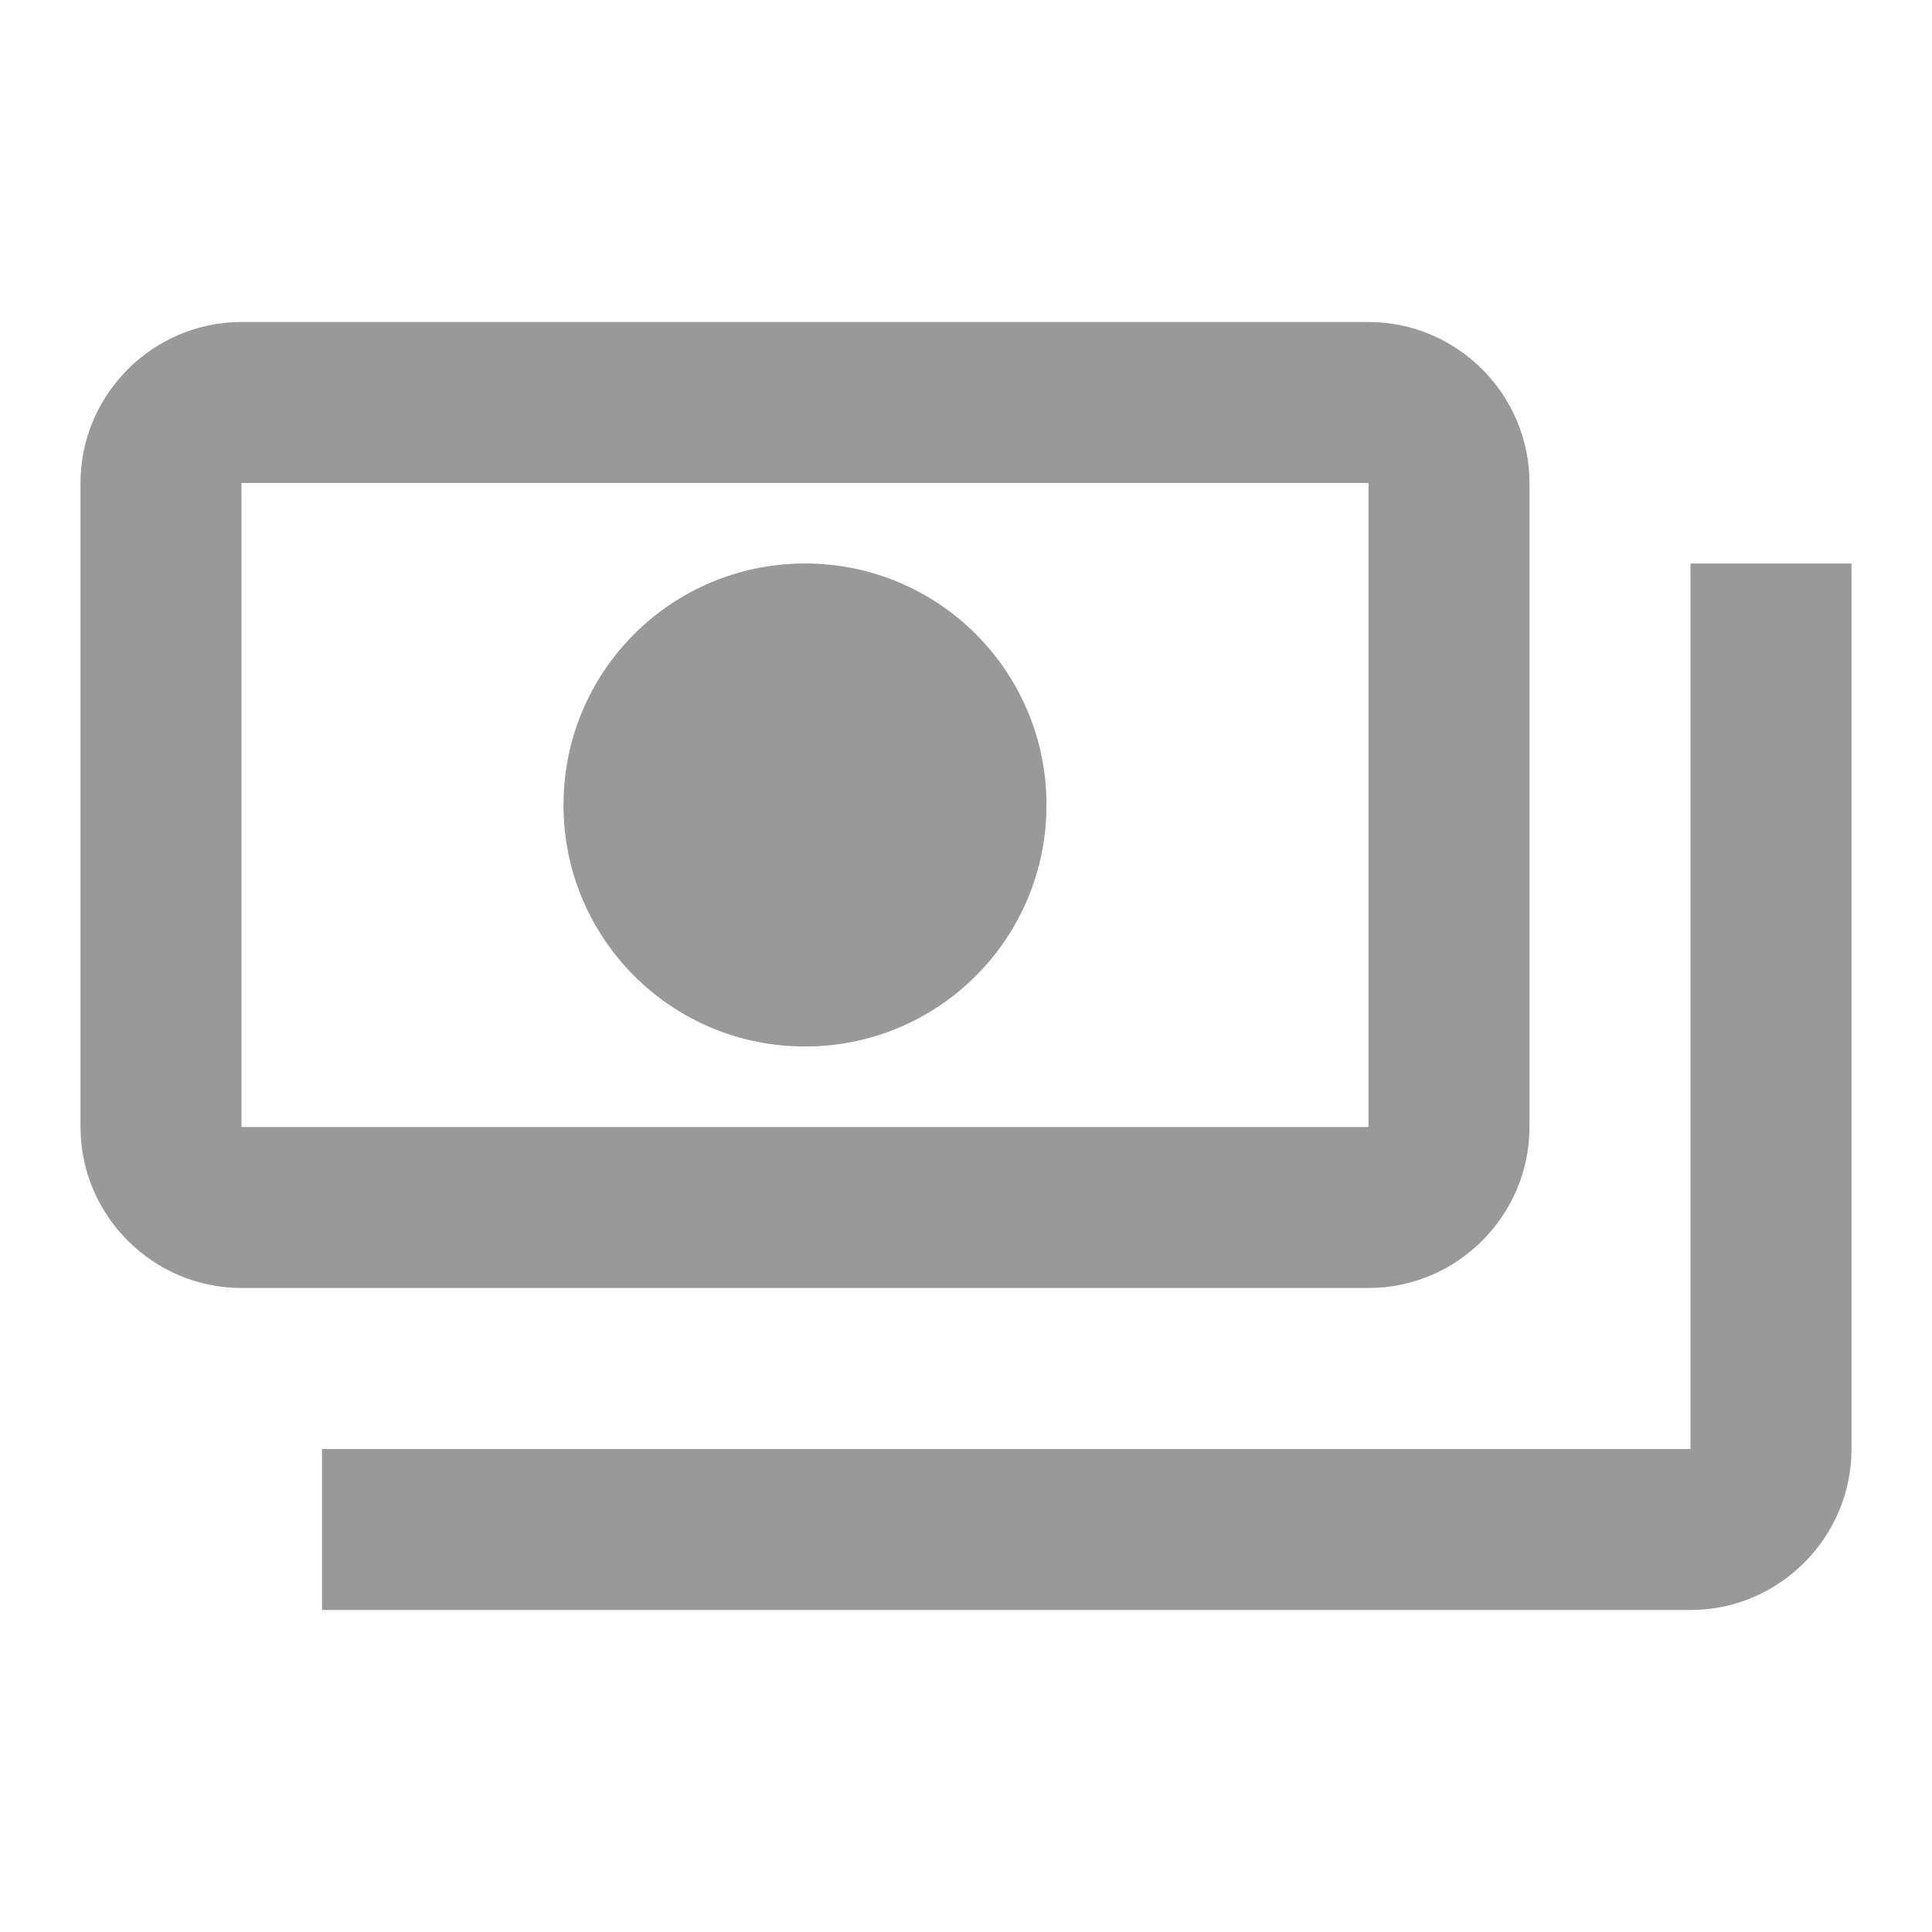
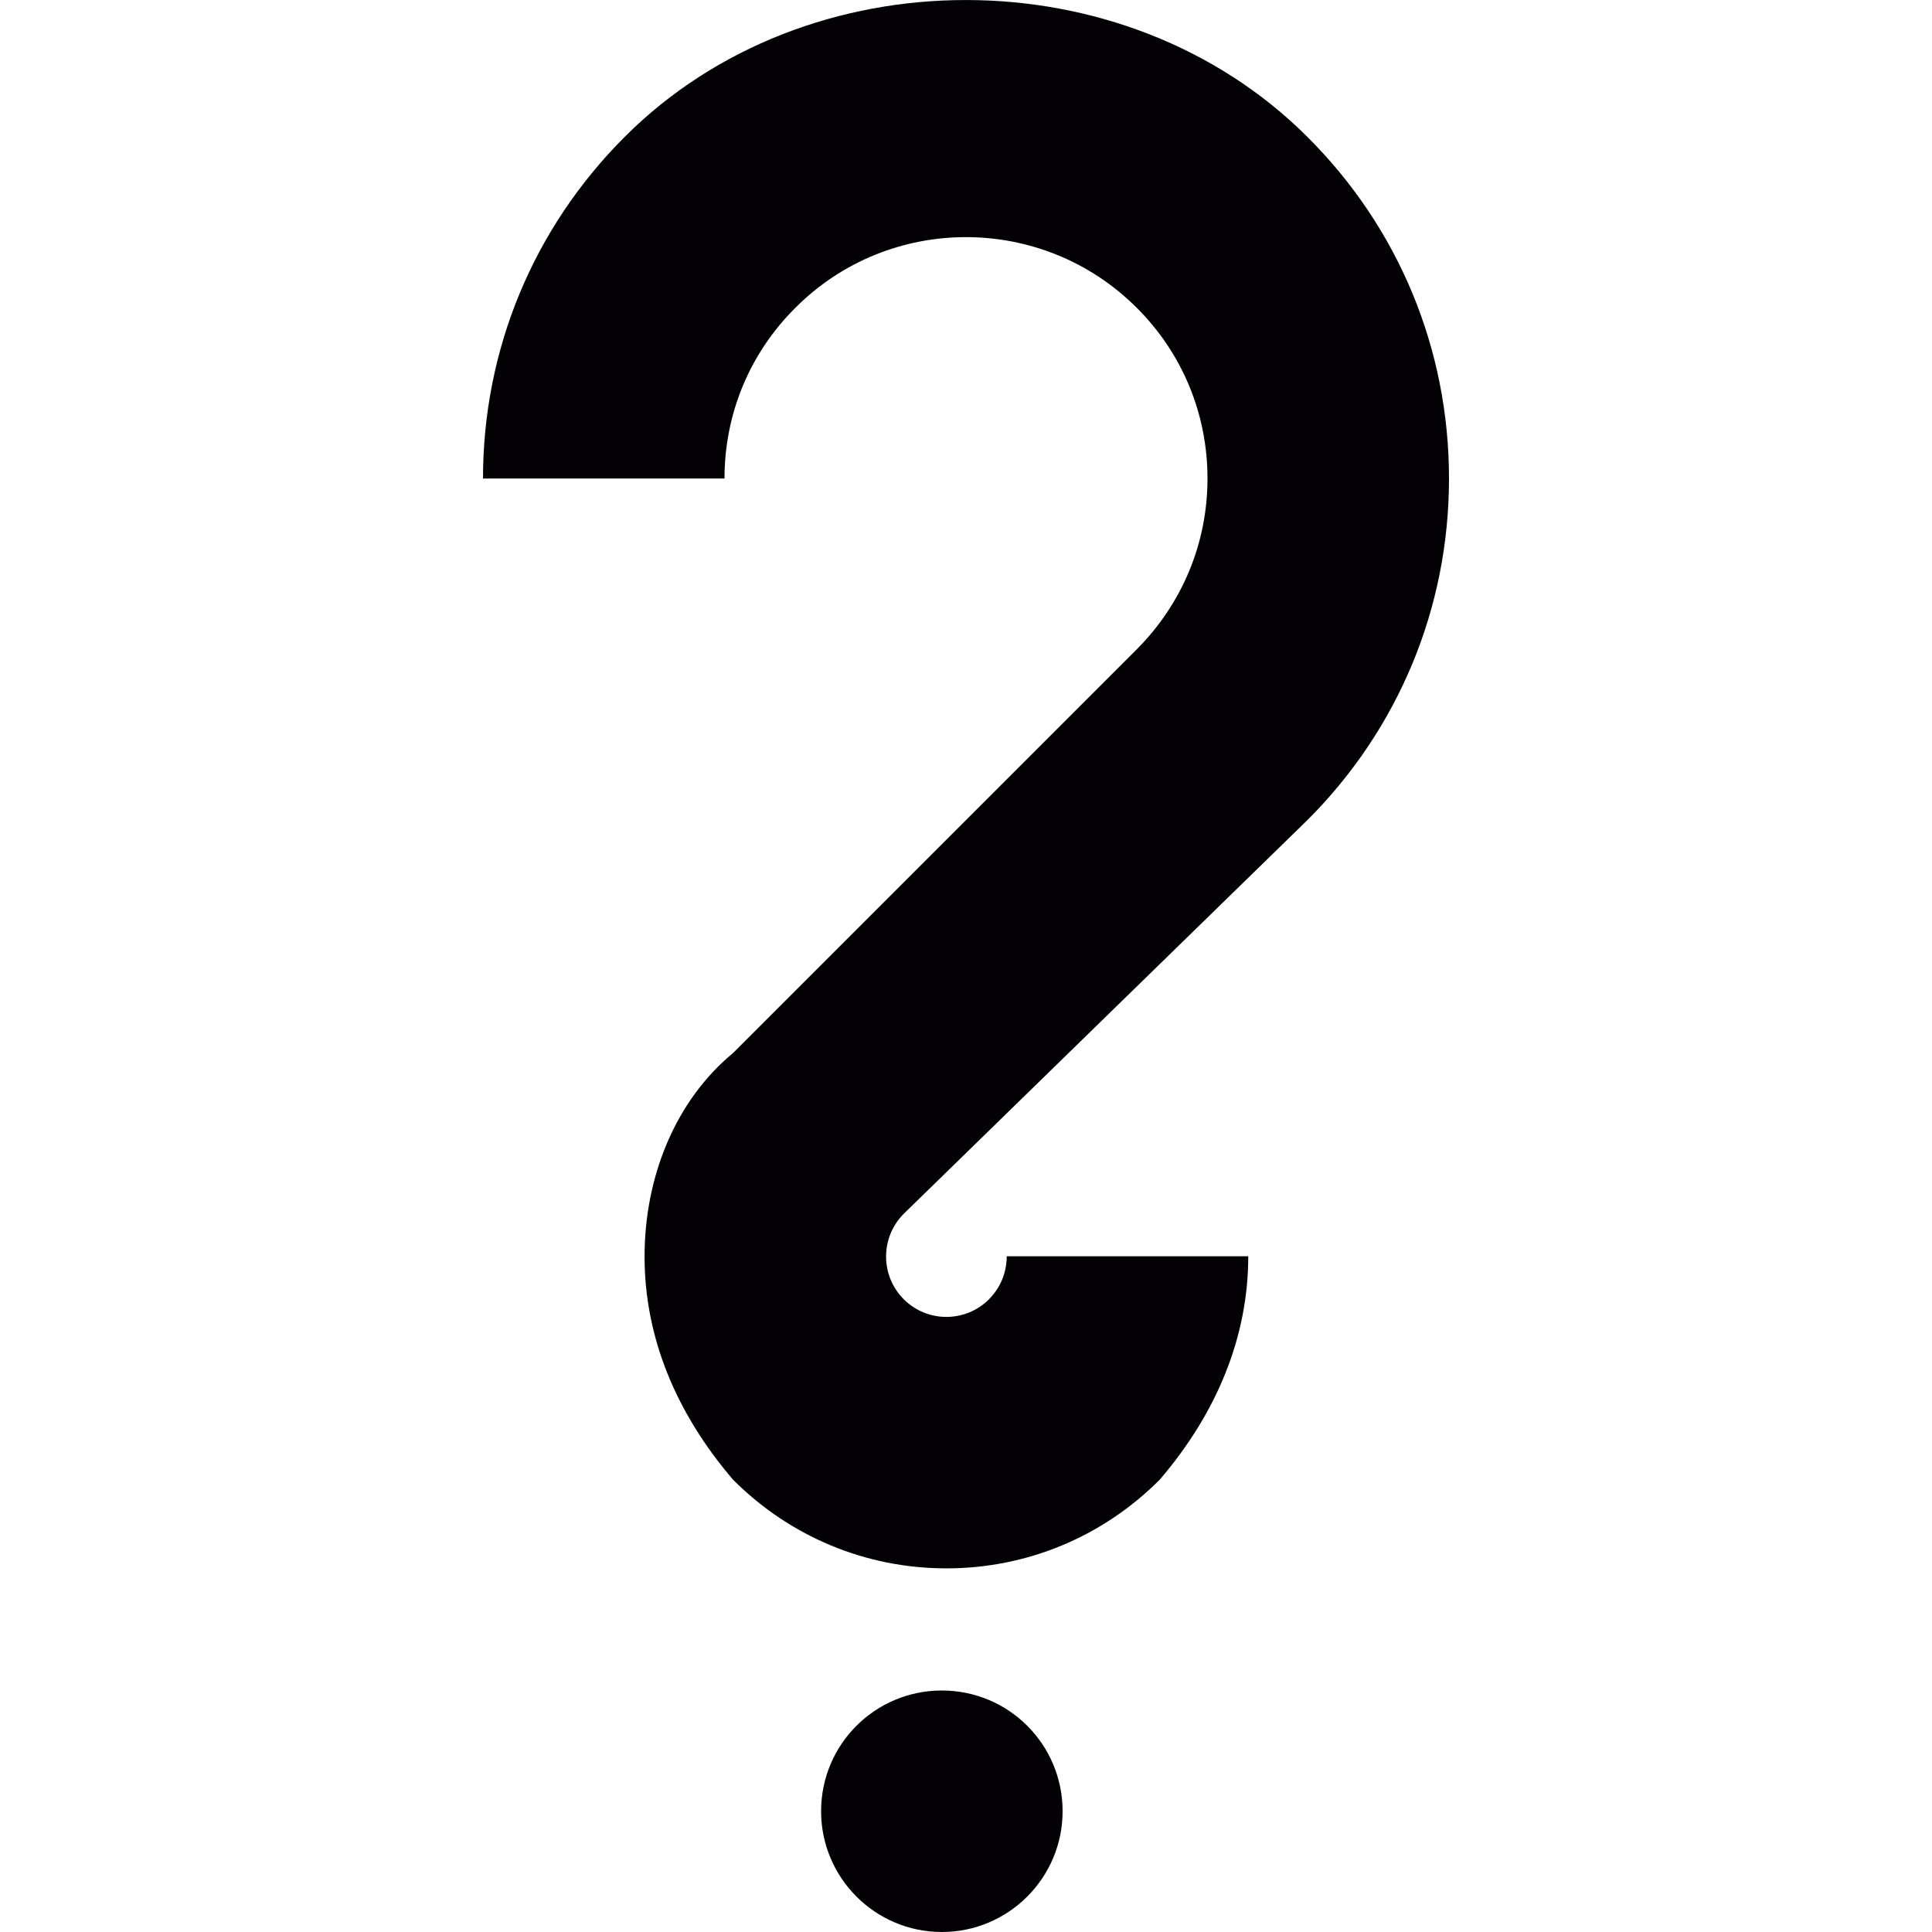
- <svg xmlns="http://www.w3.org/2000/svg" enable-background="new 0 0 24 24" height="24px" viewBox="0 0 24 24" width="24px" fill="#999999">
+ <svg xmlns="http://www.w3.org/2000/svg" height="800px" width="800px" version="1.1" id="Capa_1" viewBox="0 0 32 32" xml:space="preserve">
  <g>
-     <rect fill="none" height="24" width="24" />
-     <path d="M19 14V6c0-1.1-.9-2-2-2H3c-1.1 0-2 .9-2 2v8c0 1.1.9 2 2 2h14c1.1 0 2-.9 2-2zm-2 0H3V6h14v8zm-7-7c-1.66 0-3 1.34-3 3s1.34 3 3 3 3-1.34 3-3-1.34-3-3-3zm13 0v11c0 1.1-.9 2-2 2H4v-2h17V7h2z" />
+     <g id="question_x5F_mark">
+       <g>
+         <path style="fill:#030104;" d="M17.6,30c0,1.102-0.895,2-2,2s-2-0.898-2-2c0-1.109,0.895-2,2-2S17.6,28.891,17.6,30z" />
+         <path style="fill:#030104;" d="M15.676,25.977c-1.336,0-2.59-0.523-3.535-1.469c-0.945-1.105-1.465-2.359-1.465-3.695     s0.52-2.59,1.465-3.371l6.688-6.688C19.584,9.996,20,8.992,20,7.926c0-1.07-0.416-2.074-1.172-2.828     c-1.559-1.559-4.096-1.562-5.654,0C12.416,5.852,12,6.855,12,7.926H8c0-2.137,0.834-4.148,2.348-5.66     c3.02-3.023,8.285-3.02,11.309,0.004C23.168,3.777,24,5.785,24,7.926c0,2.137-0.832,4.145-2.344,5.656l-6.688,6.523     c-0.389,0.391-0.389,1.023,0,1.414c0.391,0.391,1.023,0.391,1.414,0c0.254-0.258,0.293-0.555,0.293-0.711h4     c0,1.336-0.52,2.594-1.465,3.699C18.266,25.453,17.012,25.977,15.676,25.977L15.676,25.977z" />
+       </g>
+     </g>
  </g>
</svg>
